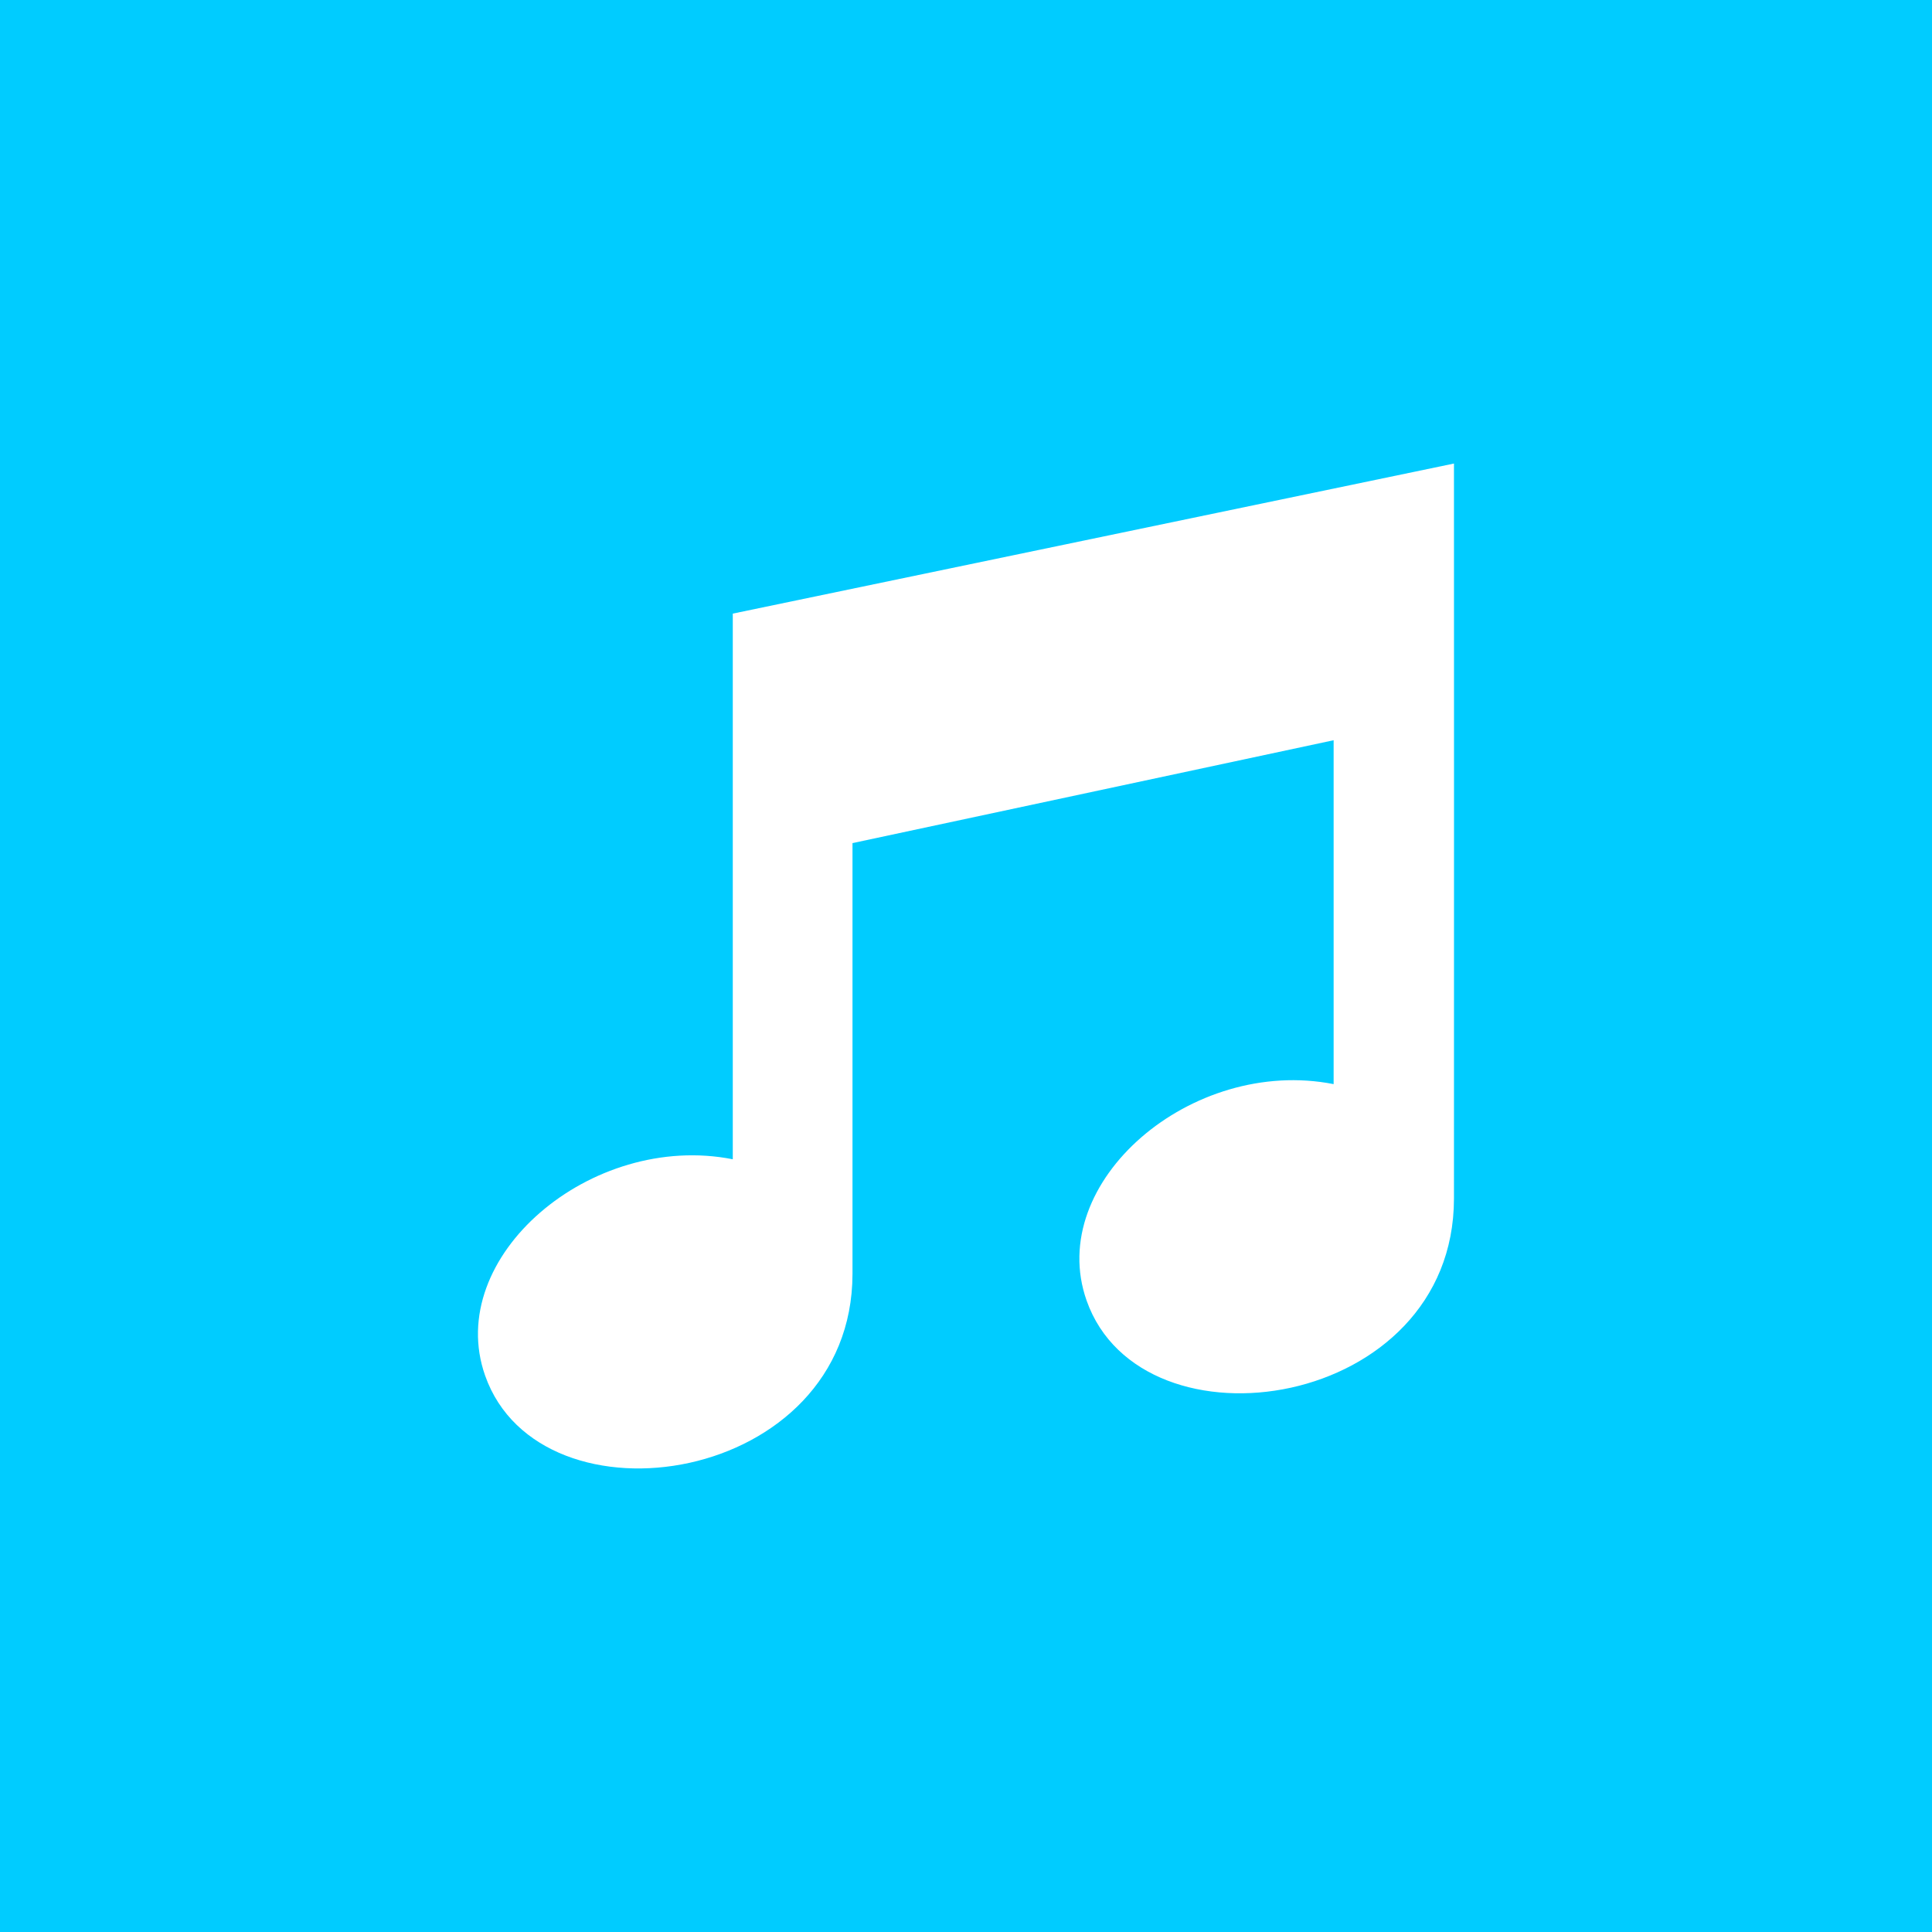
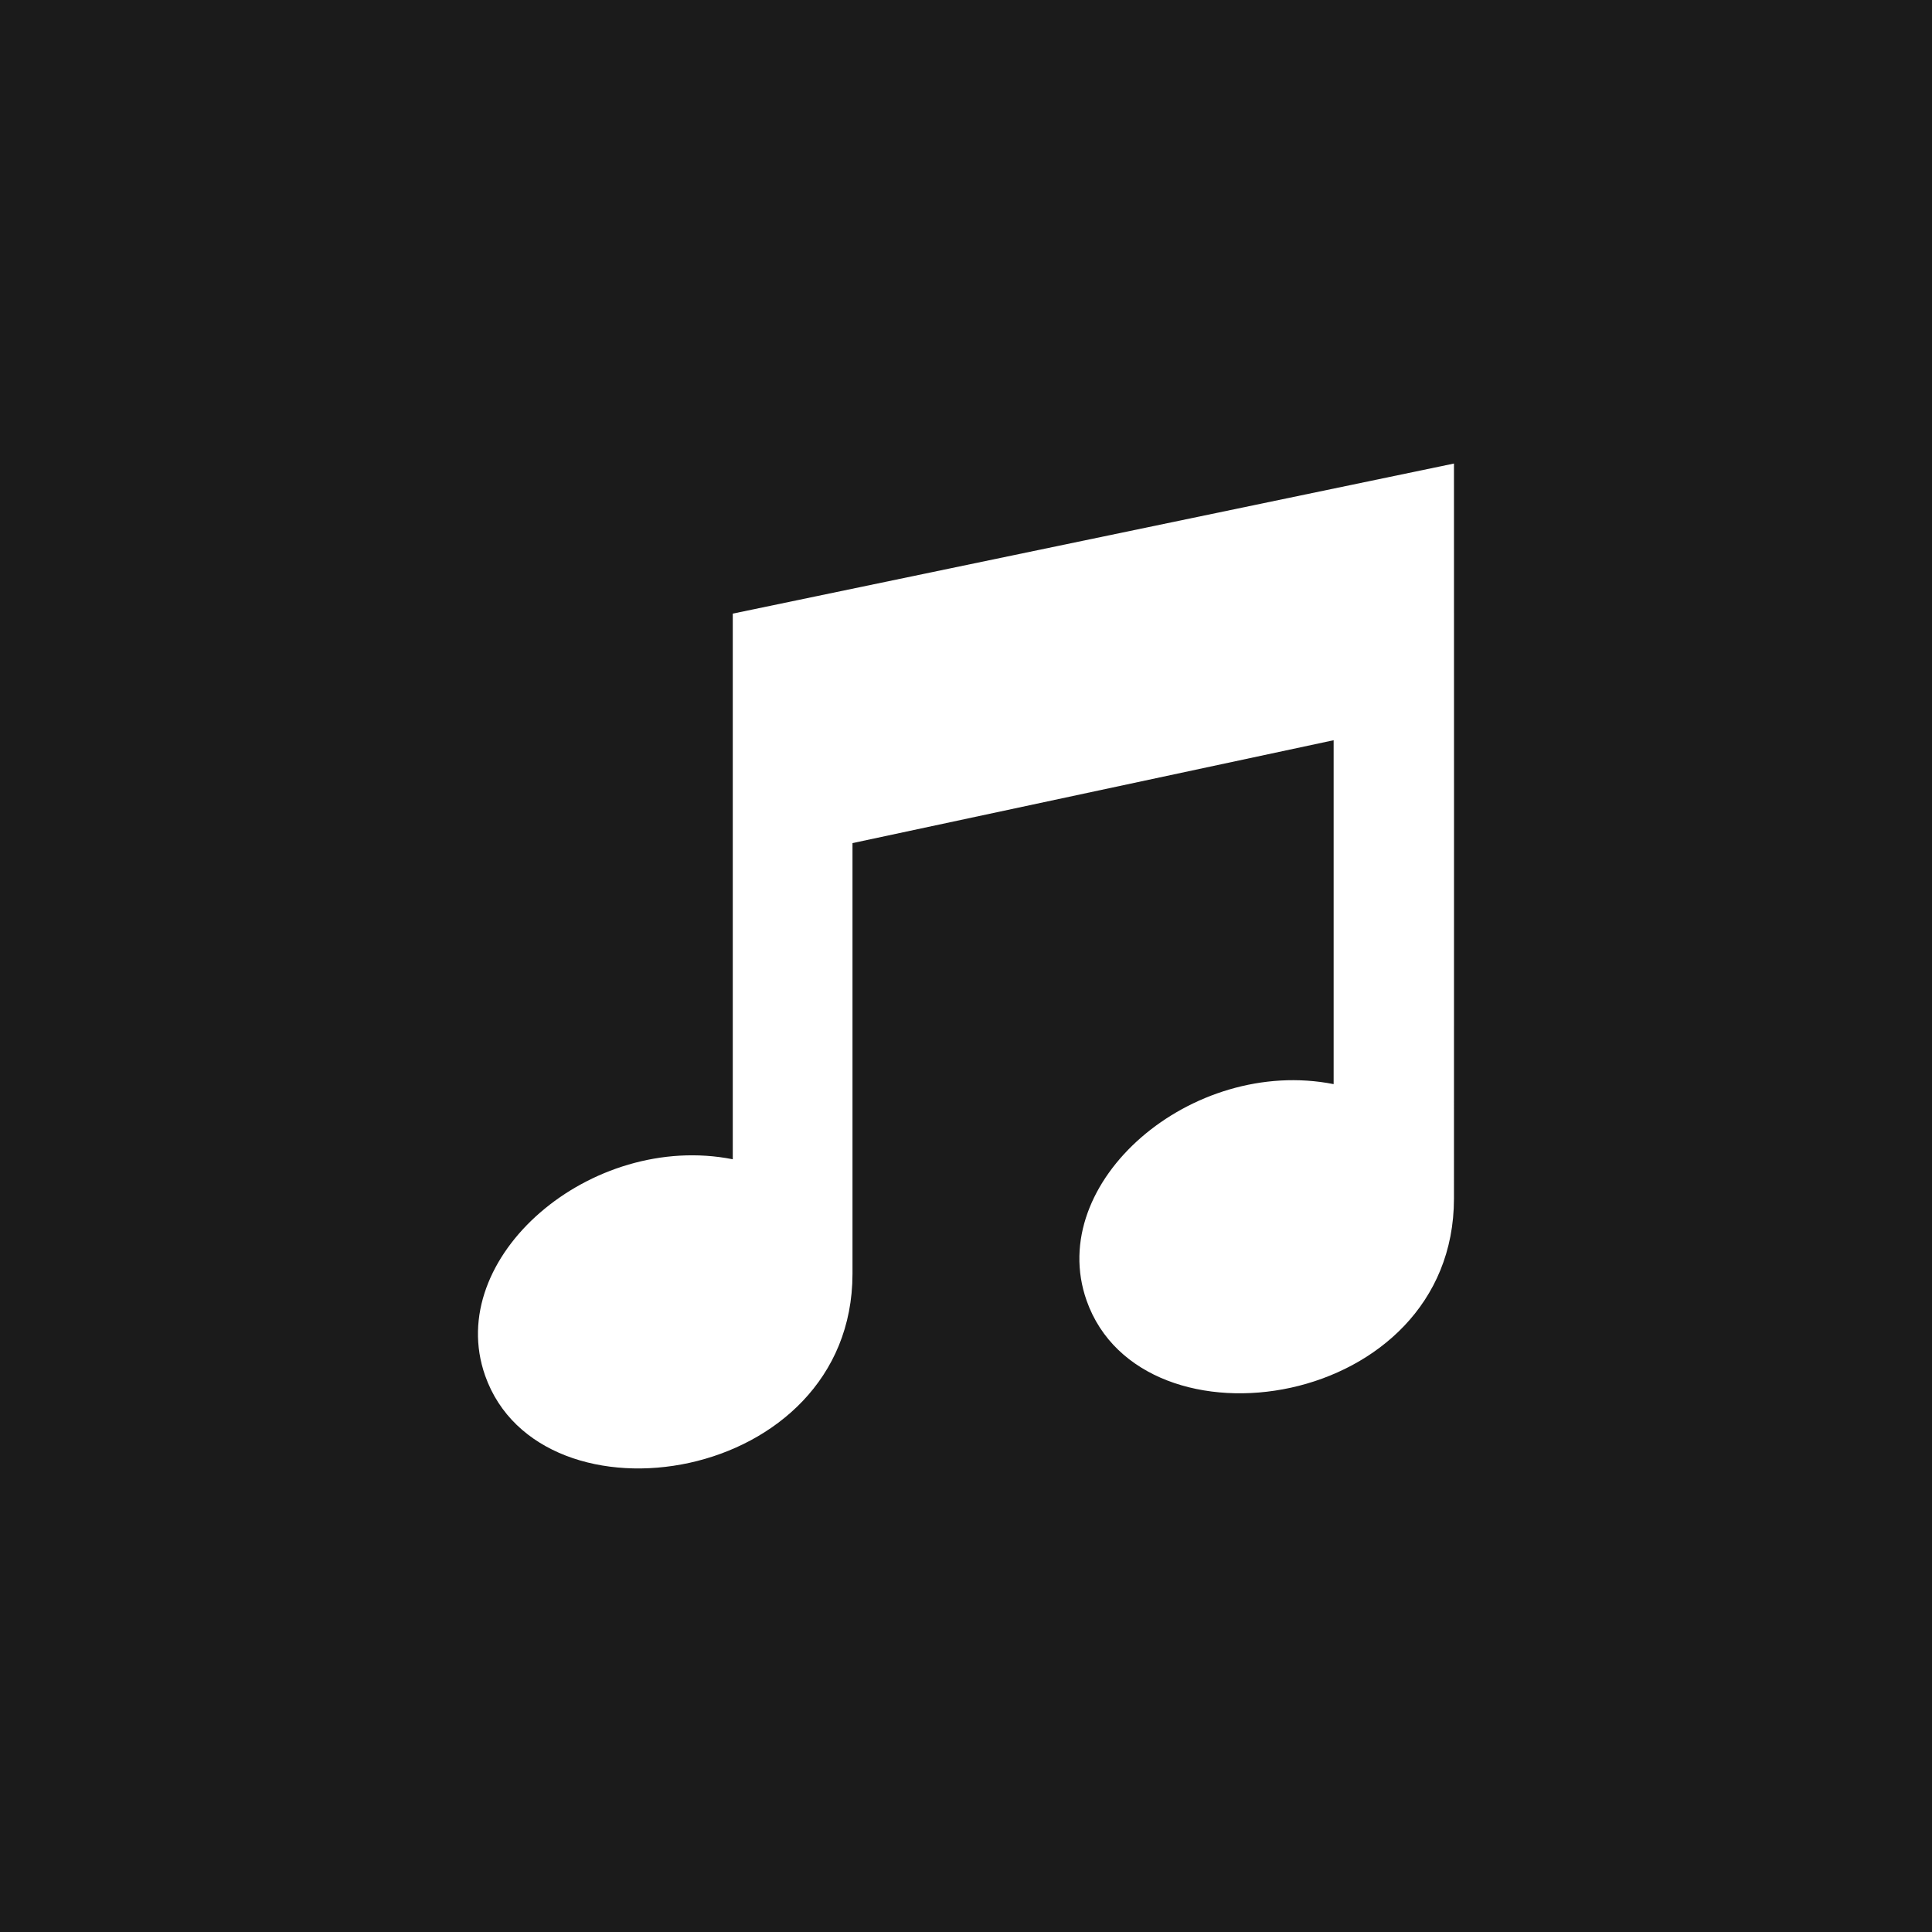
<svg xmlns="http://www.w3.org/2000/svg" version="1.1" x="0px" y="0px" width="28px" height="28px" viewBox="-3.5 28.5 28 28" enable-background="new -3.5 28.5 28 28" xml:space="preserve">
  <g id="Layer_2" display="none">
    <rect x="-3.5" y="28.5" display="inline" fill="#00CCFF" width="28" height="28" />
  </g>
  <g id="Layer_1" display="none">
    <path id="audio-7-icon" display="inline" fill="#D9F7FF" d="M17.572,35.218L7.121,37.393v7.908   c-2.054-0.406-4.195,1.419-3.589,3.136c0.802,2.273,5.32,1.589,5.324-1.475c0.001-1.263,0-6.243,0-6.243l6.973-1.491v4.984   c-2.056-0.405-4.186,1.418-3.58,3.137c0.802,2.271,5.321,1.589,5.324-1.478C17.574,44.814,17.572,35.218,17.572,35.218z" />
  </g>
  <g id="Layer_1_copy">
-     <path fill="#00CCFF" d="M-3.5,28.5v28h28v-28H-3.5z M17.572,45.871c-0.003,3.066-4.522,3.749-5.324,1.478   c-0.606-1.719,1.524-3.542,3.58-3.137v-4.984l-6.973,1.491c0,0,0.001,4.98,0,6.243c-0.004,3.063-4.522,3.748-5.324,1.475   c-0.605-1.717,1.536-3.542,3.589-3.136v-7.908l10.452-2.175C17.572,35.218,17.574,44.814,17.572,45.871z" />
+     <path fill="#1B1B1B" d="M-3.5,28.5v28h28v-28H-3.5z M17.572,45.871c-0.003,3.066-4.522,3.749-5.324,1.478   c-0.606-1.719,1.524-3.542,3.58-3.137v-4.984l-6.973,1.491c0,0,0.001,4.98,0,6.243c-0.004,3.063-4.522,3.748-5.324,1.475   c-0.605-1.717,1.536-3.542,3.589-3.136v-7.908l10.452-2.175C17.572,35.218,17.574,44.814,17.572,45.871z" />
  </g>
</svg>
